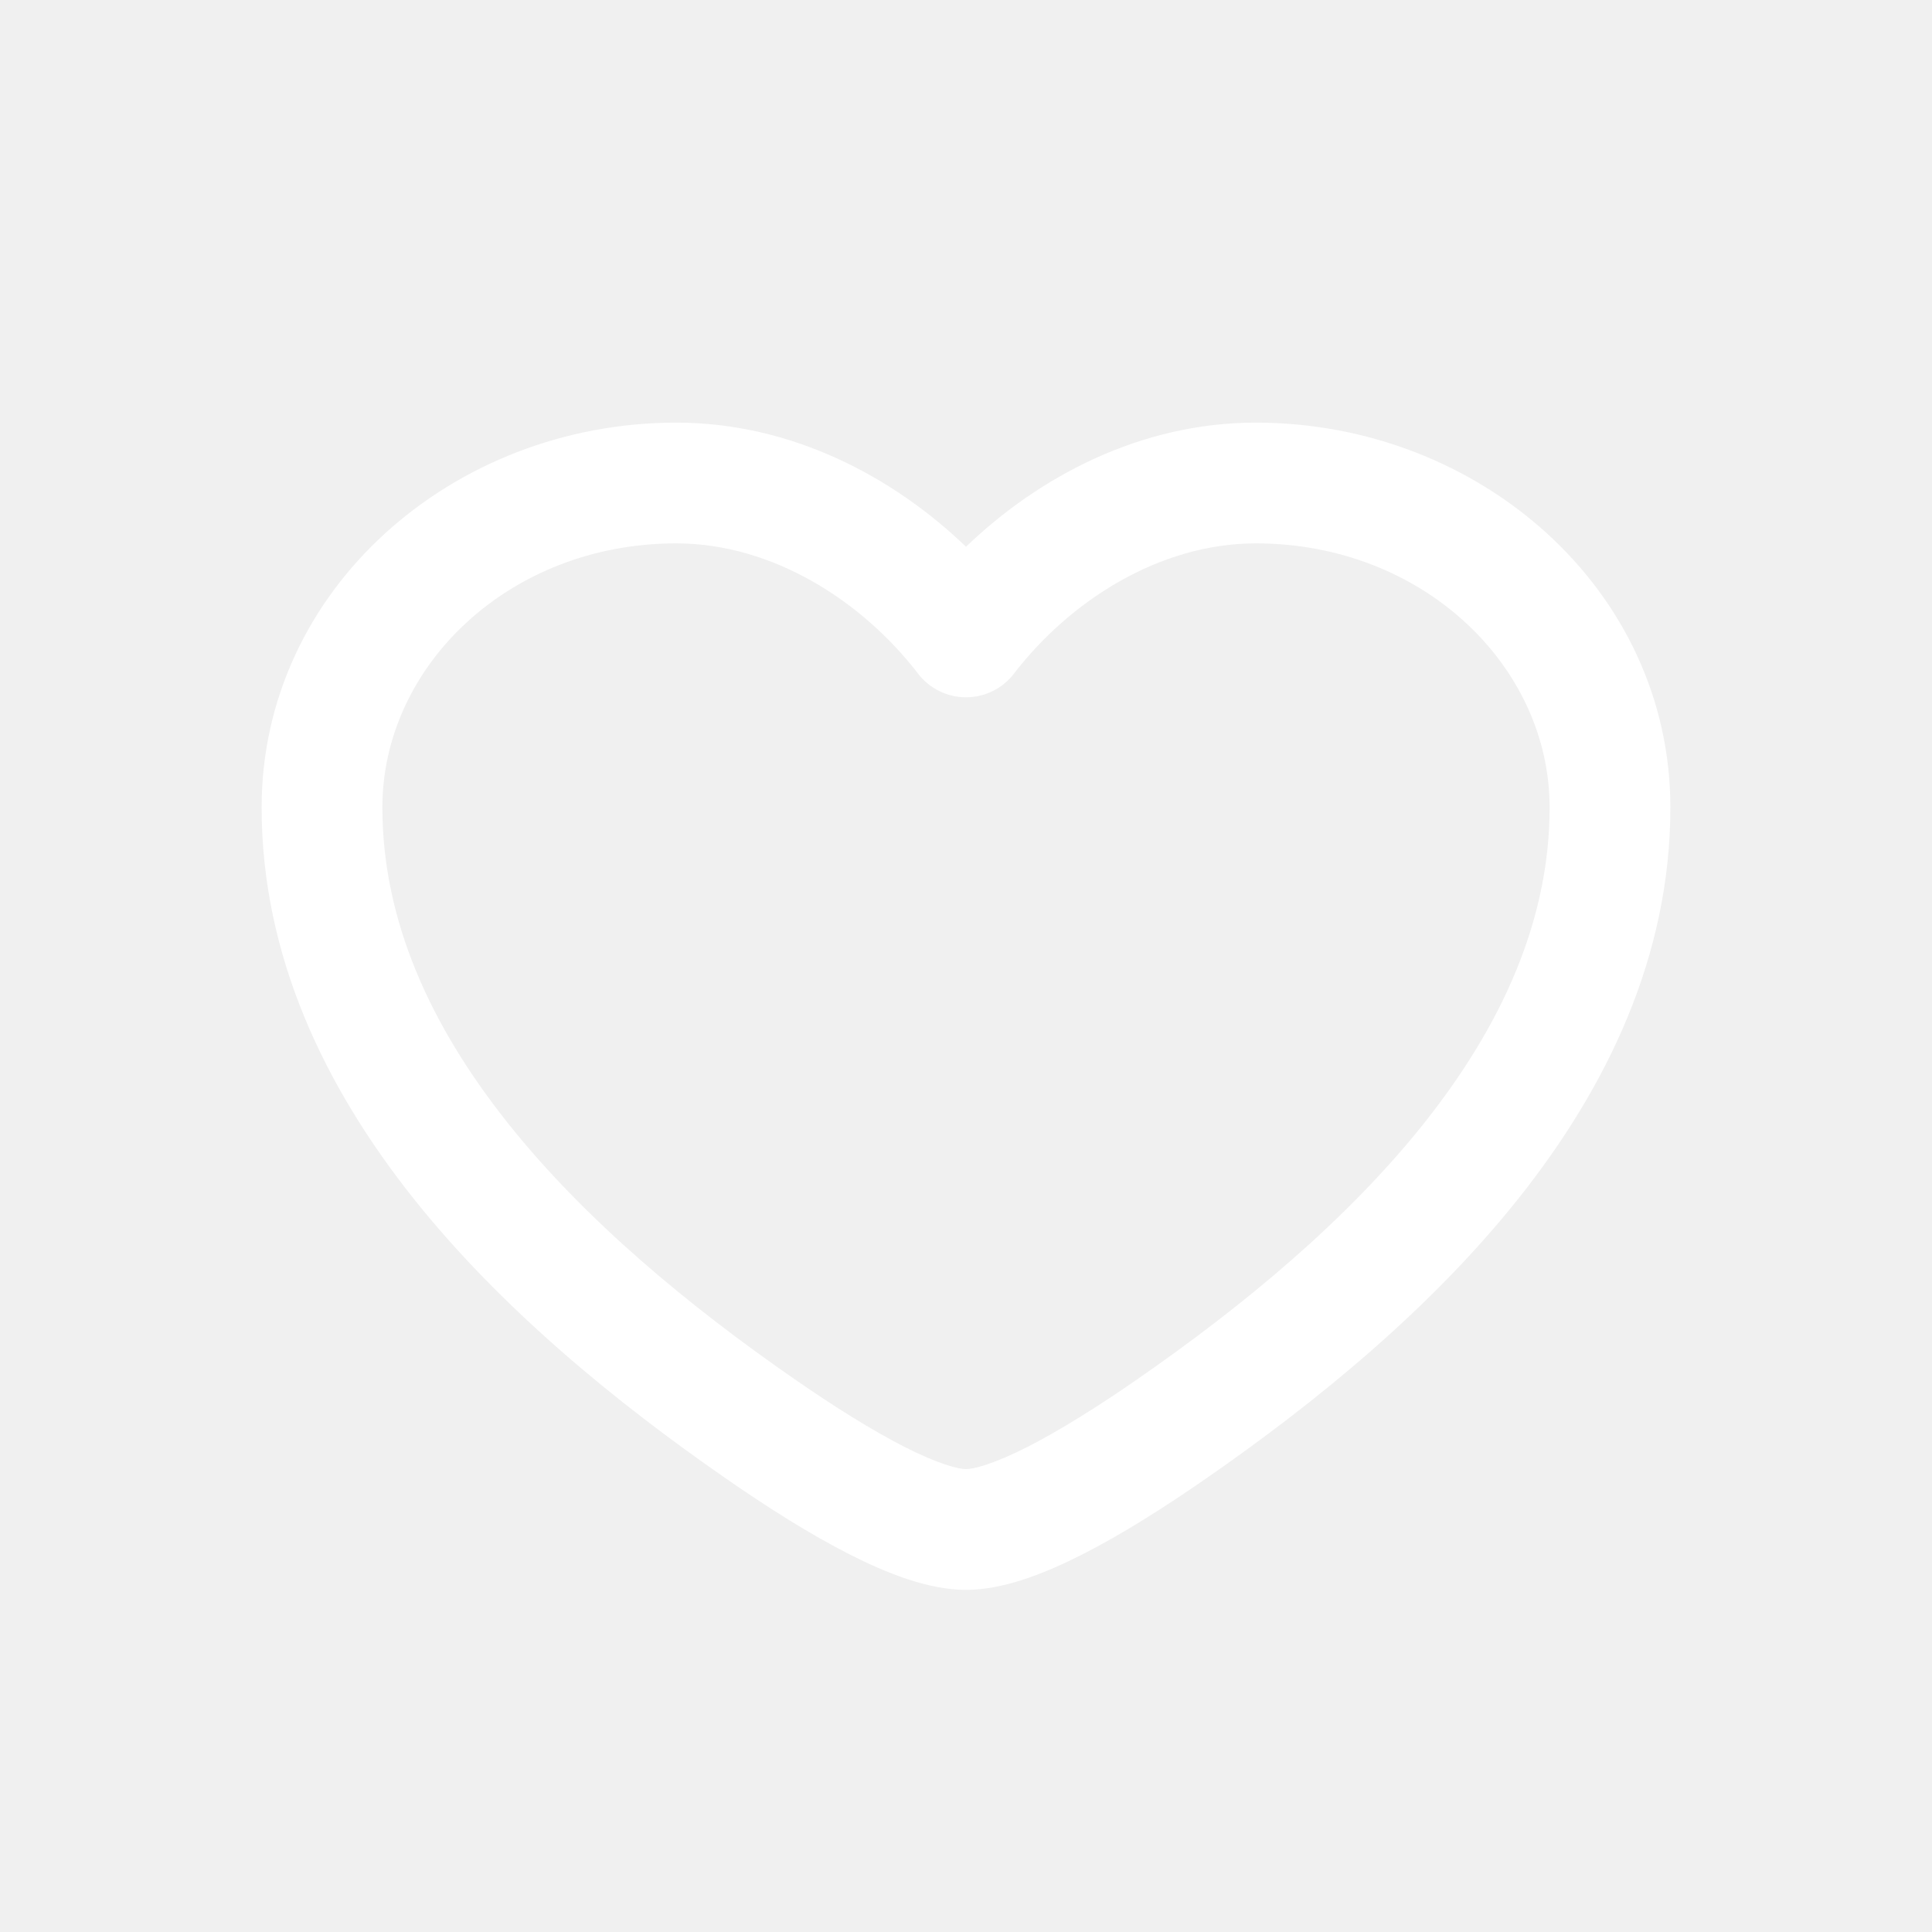
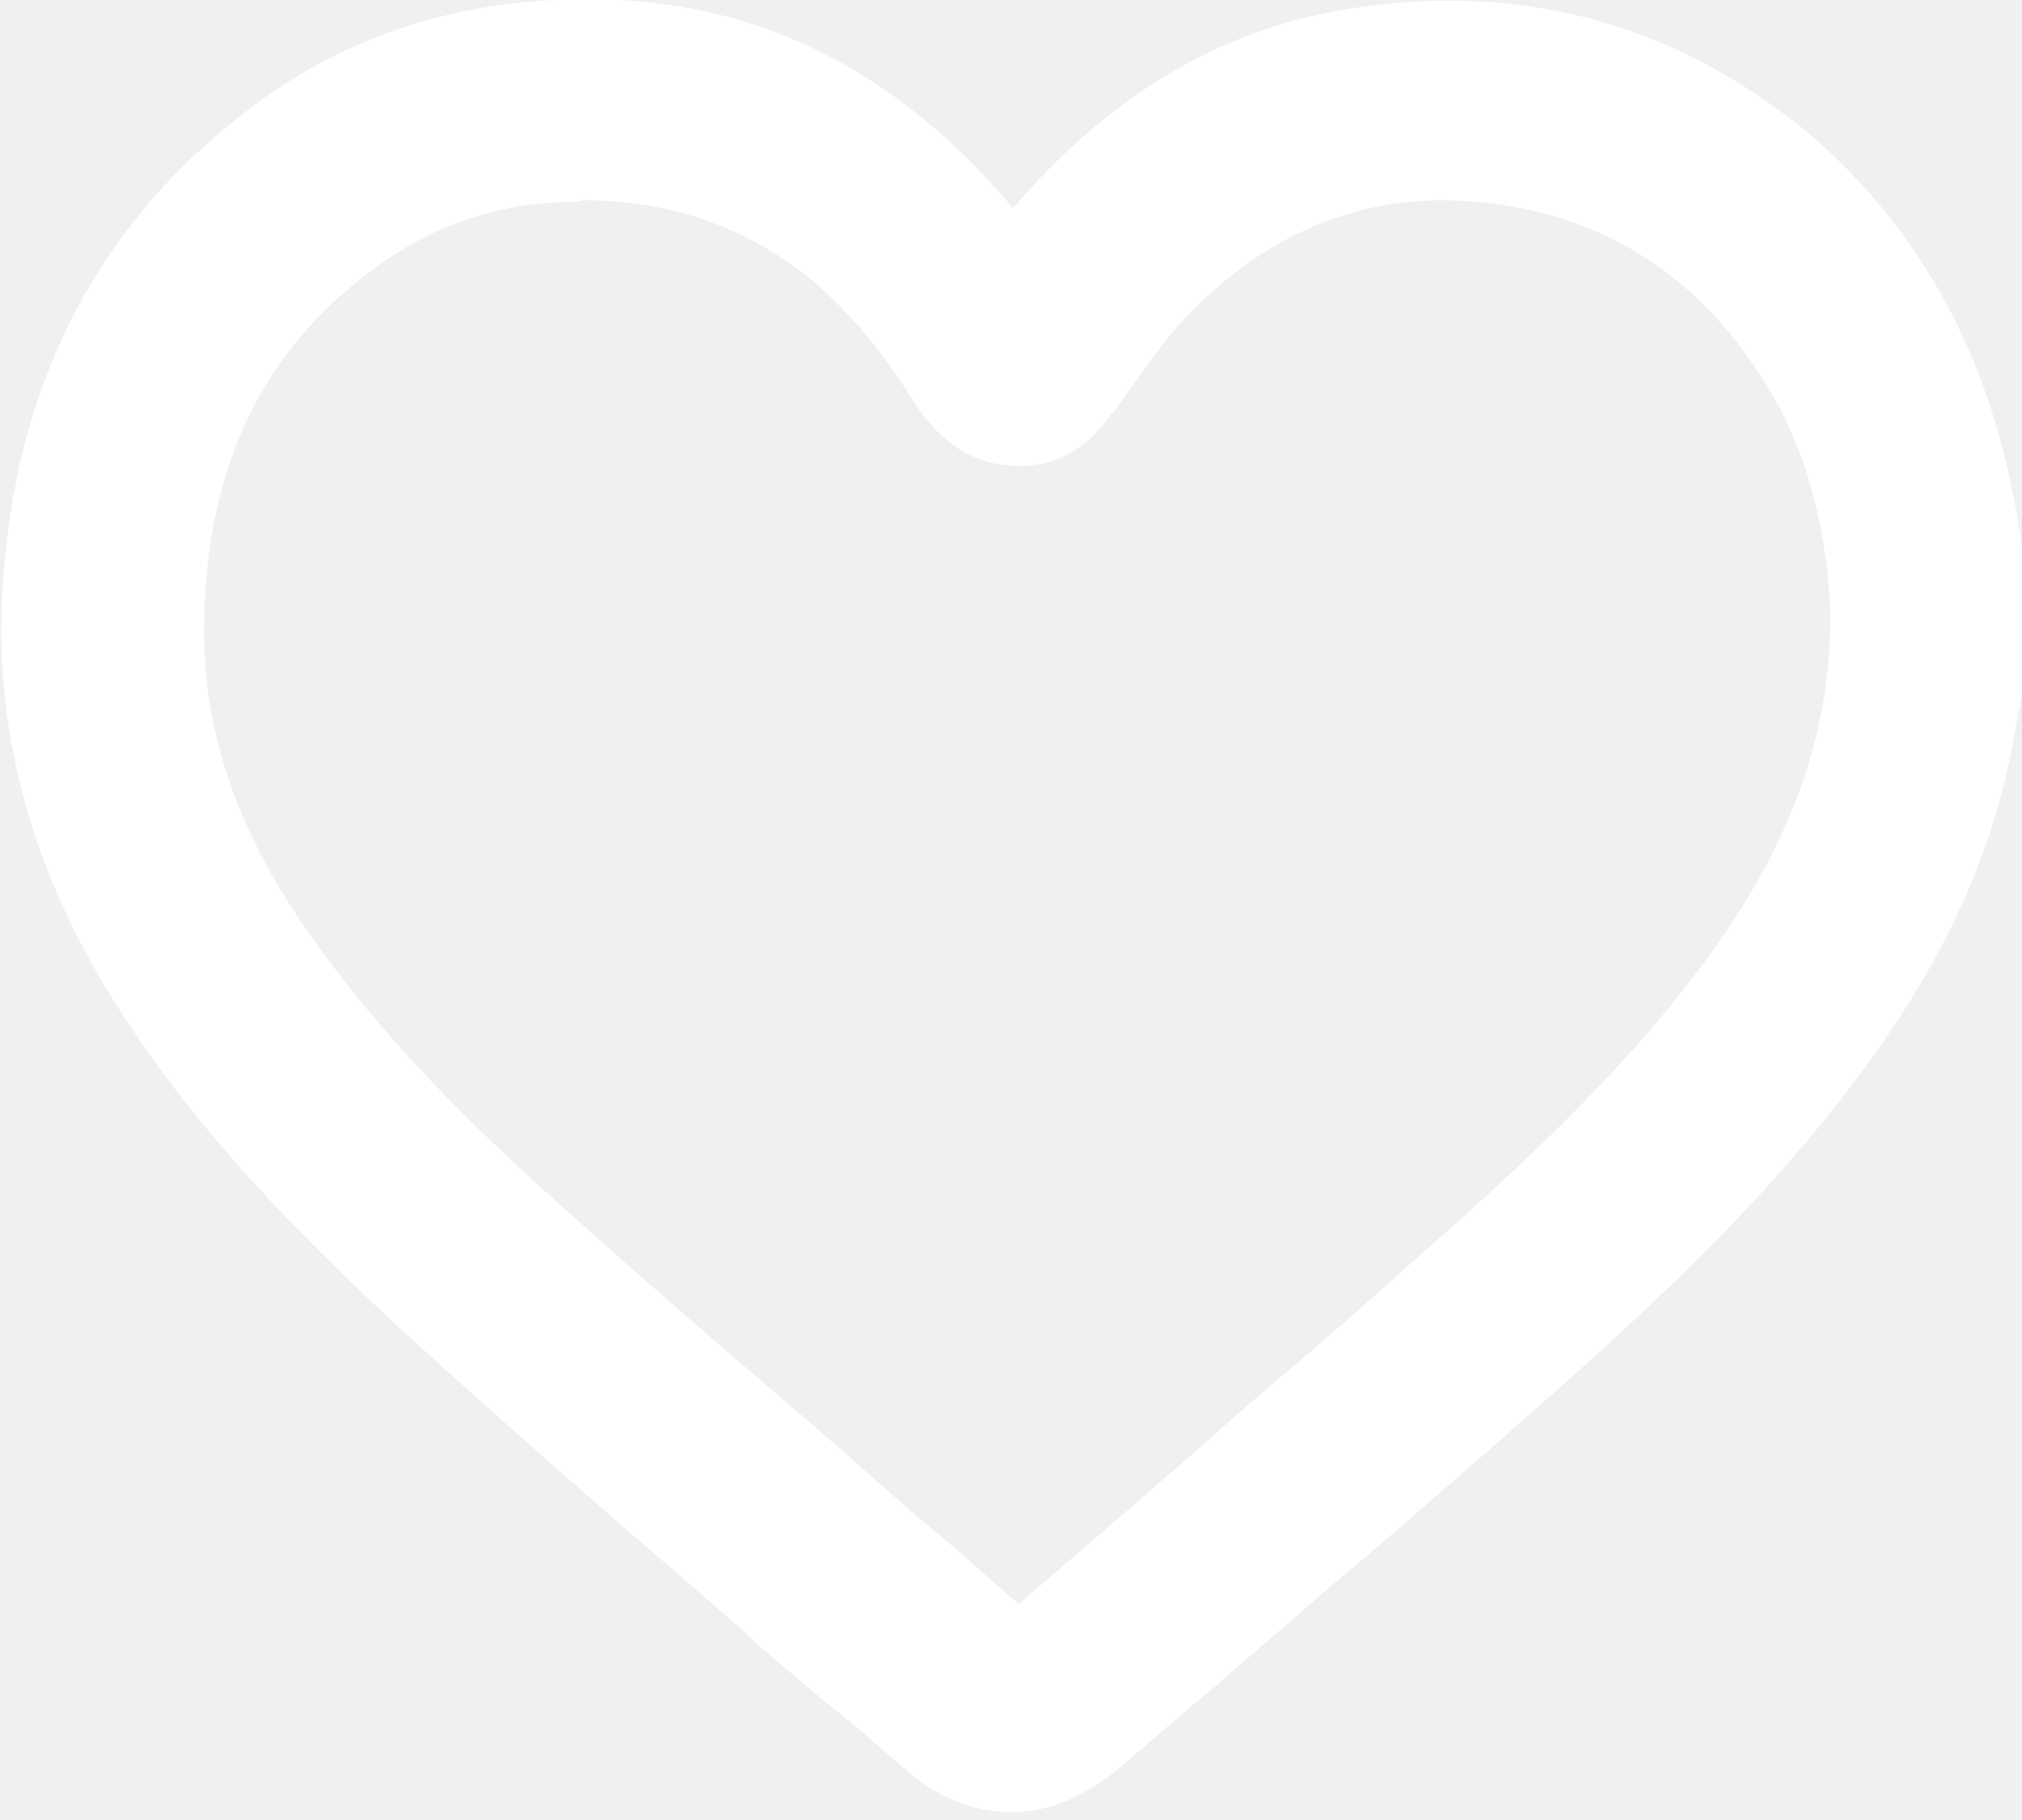
- <svg xmlns="http://www.w3.org/2000/svg" width="24" height="24" viewBox="0 0 24 24" fill="none">
-   <path fill-rule="evenodd" clip-rule="evenodd" d="M3.25 10.03C3.25 7.329 5.619 5.25 8.4 5.25C9.833 5.25 11.095 5.922 12 6.792C12.905 5.922 14.166 5.25 15.6 5.25C18.381 5.25 20.75 7.329 20.75 10.03C20.75 11.88 19.961 13.506 18.868 14.882C17.777 16.254 16.35 17.419 14.983 18.366C14.461 18.728 13.934 19.061 13.45 19.307C12.996 19.538 12.475 19.75 12 19.75C11.525 19.75 11.004 19.538 10.55 19.307C10.066 19.061 9.538 18.728 9.017 18.366C7.65 17.419 6.223 16.254 5.132 14.882C4.039 13.506 3.25 11.88 3.25 10.03ZM8.4 6.75C6.321 6.75 4.75 8.279 4.75 10.03C4.75 11.433 5.346 12.74 6.306 13.948C7.268 15.159 8.563 16.227 9.871 17.133C10.366 17.476 10.832 17.767 11.23 17.971C11.659 18.189 11.907 18.25 12 18.25C12.093 18.25 12.341 18.189 12.77 17.971C13.168 17.767 13.634 17.476 14.129 17.133C15.437 16.227 16.732 15.159 17.694 13.948C18.654 12.74 19.25 11.433 19.25 10.03C19.25 8.279 17.679 6.75 15.6 6.75C14.406 6.75 13.291 7.463 12.595 8.369C12.453 8.554 12.233 8.662 12 8.662C11.767 8.662 11.547 8.554 11.405 8.369C10.709 7.463 9.594 6.75 8.4 6.75Z" fill="white" />
+ <svg xmlns="http://www.w3.org/2000/svg" width="20" height="18" viewBox="0 0 20 18" fill="none">
+   <g clip-path="url(#clip0_37_6123)">
+     <path d="M19.709 5.514C19.689 5.456 19.689 5.378 19.67 5.32C19.651 5.184 19.612 5.048 19.592 4.912C19.32 3.495 18.66 2.349 17.651 1.514C16.388 0.485 14.932 0.116 13.32 0.388C12.078 0.602 11.029 1.281 10.097 2.427C10.058 2.466 10.039 2.505 10.02 2.524C10 2.505 9.961 2.466 9.942 2.427C8.719 0.912 7.282 0.213 5.495 0.291C4.408 0.349 3.437 0.699 2.602 1.34C1.243 2.369 0.486 3.825 0.33 5.65C0.194 7.087 0.563 8.524 1.437 9.864C2.214 11.087 3.223 12.077 4.117 12.893C5.282 13.961 6.505 15.009 7.689 16.019C8.175 16.446 8.66 16.854 9.165 17.281C9.437 17.514 9.728 17.631 10.02 17.631C10.33 17.631 10.621 17.514 10.893 17.262C11.204 16.99 11.515 16.738 11.806 16.485C12.505 15.883 13.223 15.262 13.922 14.66L14.039 14.563C15.223 13.534 16.447 12.485 17.495 11.301C18.466 10.194 19.087 9.184 19.418 8.116C19.534 7.767 19.592 7.417 19.651 7.068C19.67 6.99 19.689 6.912 19.689 6.854L19.709 5.514ZM17.107 9.67C16.194 10.893 15.068 11.903 14.078 12.776C13.379 13.398 12.641 14.019 11.961 14.621C11.34 15.145 10.719 15.689 10.117 16.213C10.039 16.272 10.039 16.272 9.961 16.194C9.437 15.728 8.913 15.281 8.388 14.835C7.398 13.98 6.369 13.107 5.379 12.213C4.447 11.378 3.476 10.427 2.699 9.281C2.019 8.272 1.689 7.262 1.709 6.252C1.728 4.446 2.408 3.126 3.748 2.272C4.291 1.922 4.893 1.747 5.534 1.708C5.612 1.708 5.689 1.689 5.728 1.689H5.767C6.719 1.708 7.534 2 8.233 2.582C8.641 2.932 8.99 3.359 9.32 3.883C9.515 4.174 9.728 4.33 10 4.33C10.311 4.349 10.563 4.213 10.757 3.941C10.971 3.631 11.184 3.32 11.437 3.029C12.252 2.136 13.204 1.67 14.272 1.689C15.787 1.708 16.951 2.369 17.748 3.689C18.117 4.31 18.33 5.029 18.388 5.883C18.466 7.184 18.039 8.427 17.107 9.67Z" fill="#fff" />
+     <path d="M10 17.922C9.631 17.922 9.282 17.786 8.951 17.495C8.699 17.281 8.466 17.068 8.214 16.874C7.961 16.66 7.728 16.466 7.476 16.252L7.34 16.116C6.214 15.146 5.049 14.136 3.922 13.107C3.029 12.272 2 11.262 1.204 10.019C0.291 8.621 -0.097 7.145 0.039 5.631C0.194 3.709 1.01 2.194 2.427 1.107C3.301 0.427 4.33 0.058 5.476 -0C7.282 -0.097 8.777 0.582 10.02 2.058C10.971 0.951 12.039 0.31 13.282 0.097C14.99 -0.194 16.524 0.213 17.845 1.281C18.913 2.175 19.612 3.378 19.903 4.854C19.922 4.912 19.922 4.971 19.942 5.029C19.961 5.107 19.961 5.184 19.981 5.262L20 5.437C20 5.476 20 5.514 20 5.553V6.815C20 6.835 20 6.835 20 6.854C20 6.893 19.981 6.932 19.981 6.971C19.981 7.01 19.961 7.029 19.961 7.068C19.903 7.417 19.825 7.786 19.709 8.155C19.359 9.262 18.718 10.31 17.728 11.456C16.718 12.621 15.534 13.631 14.408 14.621L14.136 14.854C13.787 15.165 13.437 15.456 13.068 15.767C12.719 16.078 12.369 16.369 12.02 16.679C11.709 16.932 11.398 17.204 11.107 17.456C10.738 17.767 10.388 17.922 10 17.922ZM5.786 0.582C5.689 0.582 5.612 0.582 5.515 0.582C4.485 0.621 3.573 0.951 2.777 1.553C1.495 2.524 0.757 3.922 0.621 5.67C0.485 7.048 0.854 8.408 1.689 9.709C2.466 10.912 3.456 11.883 4.311 12.679C5.437 13.709 6.602 14.699 7.728 15.67L7.864 15.786C8.117 16 8.35 16.194 8.602 16.408C8.854 16.621 9.087 16.835 9.34 17.048C9.786 17.437 10.252 17.417 10.699 17.048C11.01 16.776 11.32 16.524 11.631 16.252C11.981 15.961 12.33 15.65 12.68 15.34C13.029 15.029 13.398 14.738 13.748 14.427L14.02 14.194C15.146 13.223 16.291 12.213 17.282 11.087C18.233 10.019 18.835 9.029 19.146 8C19.243 7.67 19.32 7.32 19.379 6.99C19.379 6.951 19.398 6.912 19.398 6.874C19.398 6.854 19.398 6.815 19.418 6.796V5.476C19.418 5.456 19.418 5.456 19.418 5.437L19.398 5.32C19.379 5.243 19.379 5.165 19.359 5.107C19.34 5.048 19.34 4.99 19.32 4.932C19.049 3.611 18.427 2.524 17.456 1.709C16.272 0.738 14.893 0.388 13.359 0.641C12.194 0.835 11.204 1.476 10.311 2.582L10.291 2.602C10.272 2.621 10.272 2.621 10.252 2.641C10.233 2.66 10.214 2.679 10.214 2.699C10.097 2.815 9.922 2.815 9.806 2.699C9.786 2.679 9.748 2.621 9.709 2.563C8.621 1.243 7.34 0.582 5.786 0.582ZM10.039 16.544C9.922 16.544 9.845 16.485 9.767 16.427C9.476 16.175 9.204 15.942 8.913 15.689C8.66 15.476 8.427 15.262 8.175 15.068L7.573 14.524C6.796 13.845 5.981 13.146 5.185 12.427C4.291 11.631 3.262 10.641 2.447 9.437C1.748 8.388 1.398 7.34 1.398 6.252C1.418 4.33 2.136 2.951 3.573 2.019C4.155 1.65 4.796 1.437 5.515 1.417C5.573 1.417 5.631 1.417 5.67 1.398C5.689 1.398 5.709 1.398 5.728 1.398H5.767C6.796 1.417 7.67 1.728 8.408 2.369C8.835 2.738 9.204 3.184 9.553 3.728C9.728 4 9.903 4.039 10 4.039C10.214 4.058 10.369 3.961 10.505 3.786L10.524 3.747C10.719 3.437 10.932 3.126 11.204 2.835C12.078 1.864 13.107 1.378 14.252 1.398C15.864 1.417 17.126 2.136 17.981 3.534C18.388 4.213 18.602 4.971 18.66 5.864C18.738 7.243 18.291 8.544 17.32 9.844C16.427 11.068 15.32 12.078 14.272 12.99C13.903 13.32 13.534 13.631 13.165 13.961C12.816 14.252 12.486 14.543 12.155 14.835L12.136 14.854C11.534 15.379 10.913 15.903 10.311 16.427C10.214 16.505 10.117 16.544 10.039 16.544ZM5.767 1.98C5.709 2 5.631 2 5.553 2C4.971 2.019 4.408 2.194 3.922 2.505C2.66 3.32 2.019 4.544 2.019 6.252C2.019 7.223 2.33 8.155 2.971 9.107C3.748 10.252 4.738 11.204 5.612 11.98C6.388 12.679 7.204 13.379 8 14.058L8.621 14.602C8.854 14.815 9.107 15.029 9.34 15.223C9.592 15.437 9.825 15.65 10.078 15.864C10.641 15.379 11.204 14.893 11.787 14.388C12.136 14.078 12.466 13.786 12.816 13.495C13.184 13.184 13.553 12.854 13.922 12.524C14.913 11.65 16 10.679 16.874 9.495C17.748 8.31 18.155 7.145 18.097 5.903C18.039 5.107 17.845 4.427 17.495 3.844C16.757 2.621 15.67 2 14.272 1.98C13.301 1.98 12.408 2.388 11.65 3.223C11.418 3.495 11.223 3.786 11.029 4.058L10.99 4.097C10.738 4.466 10.388 4.641 9.981 4.602C9.631 4.582 9.32 4.388 9.068 4.019C8.757 3.514 8.427 3.107 8.039 2.777C7.398 2.252 6.641 1.98 5.767 1.98Z" fill="#fff" />
+   </g>
+   <defs>
+     <clipPath id="clip0_37_6123">
+       <rect width="20" height="17.922" fill="white" />
+     </clipPath>
+   </defs>
</svg>
